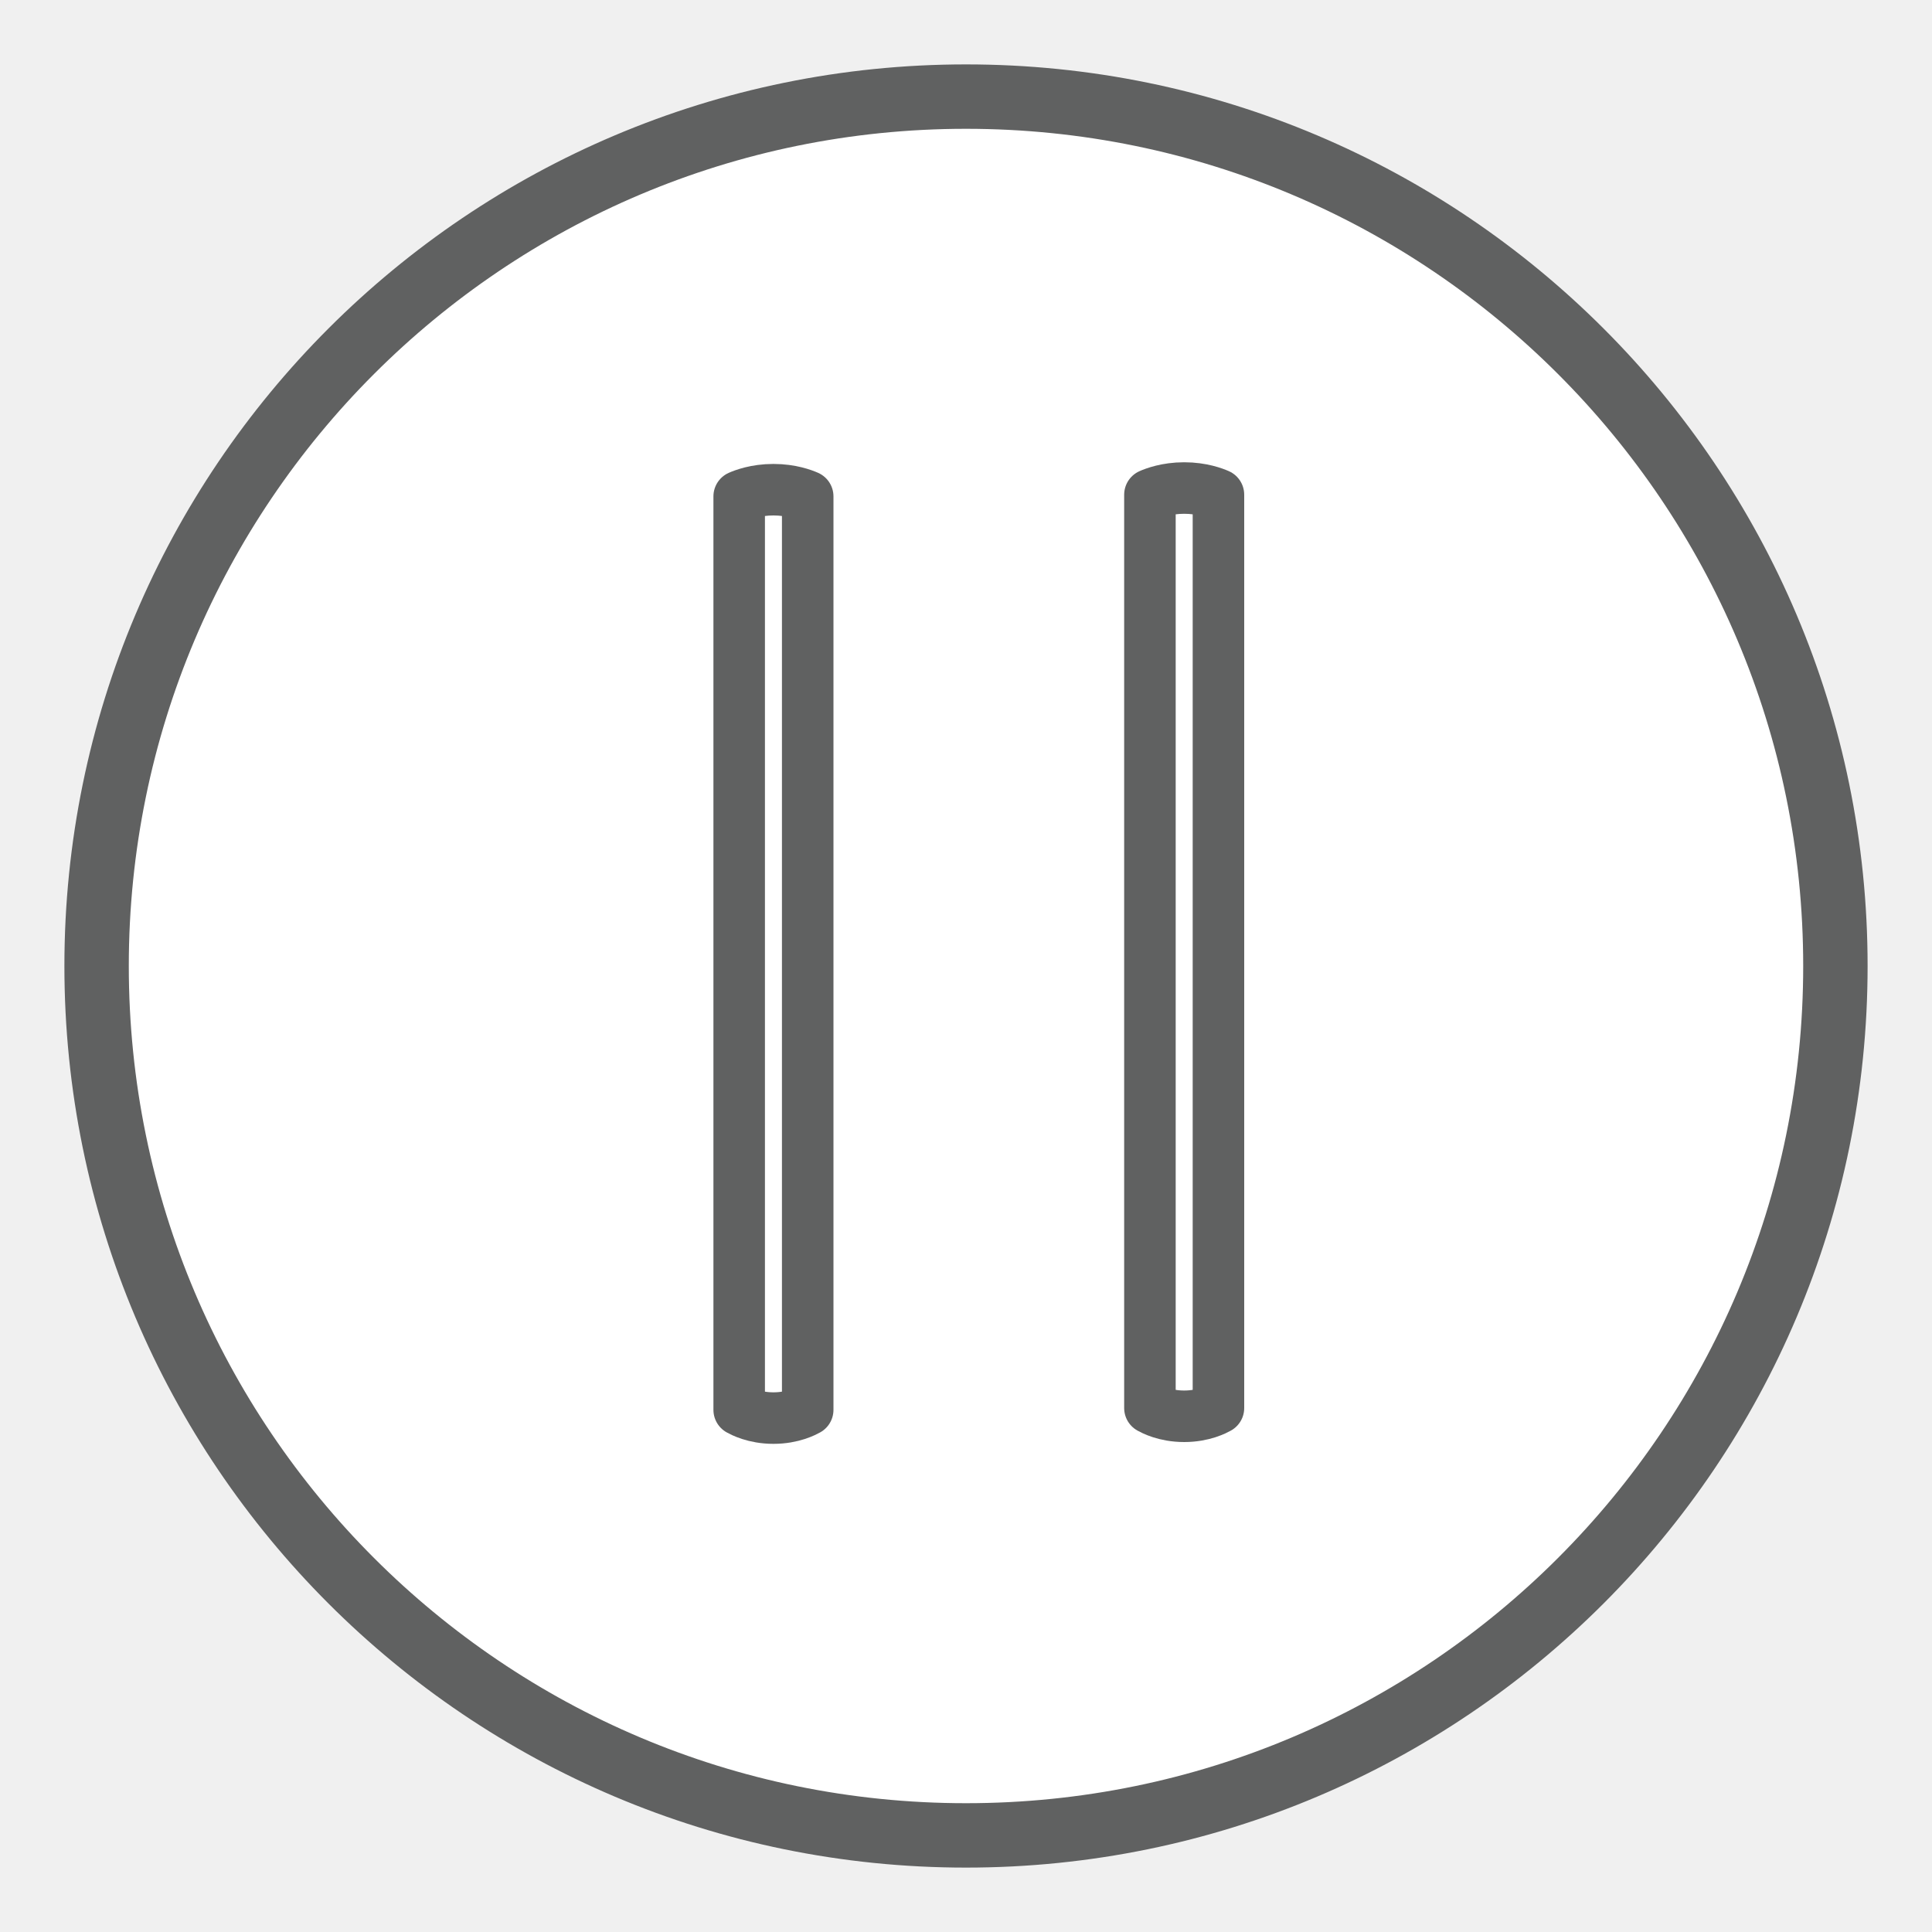
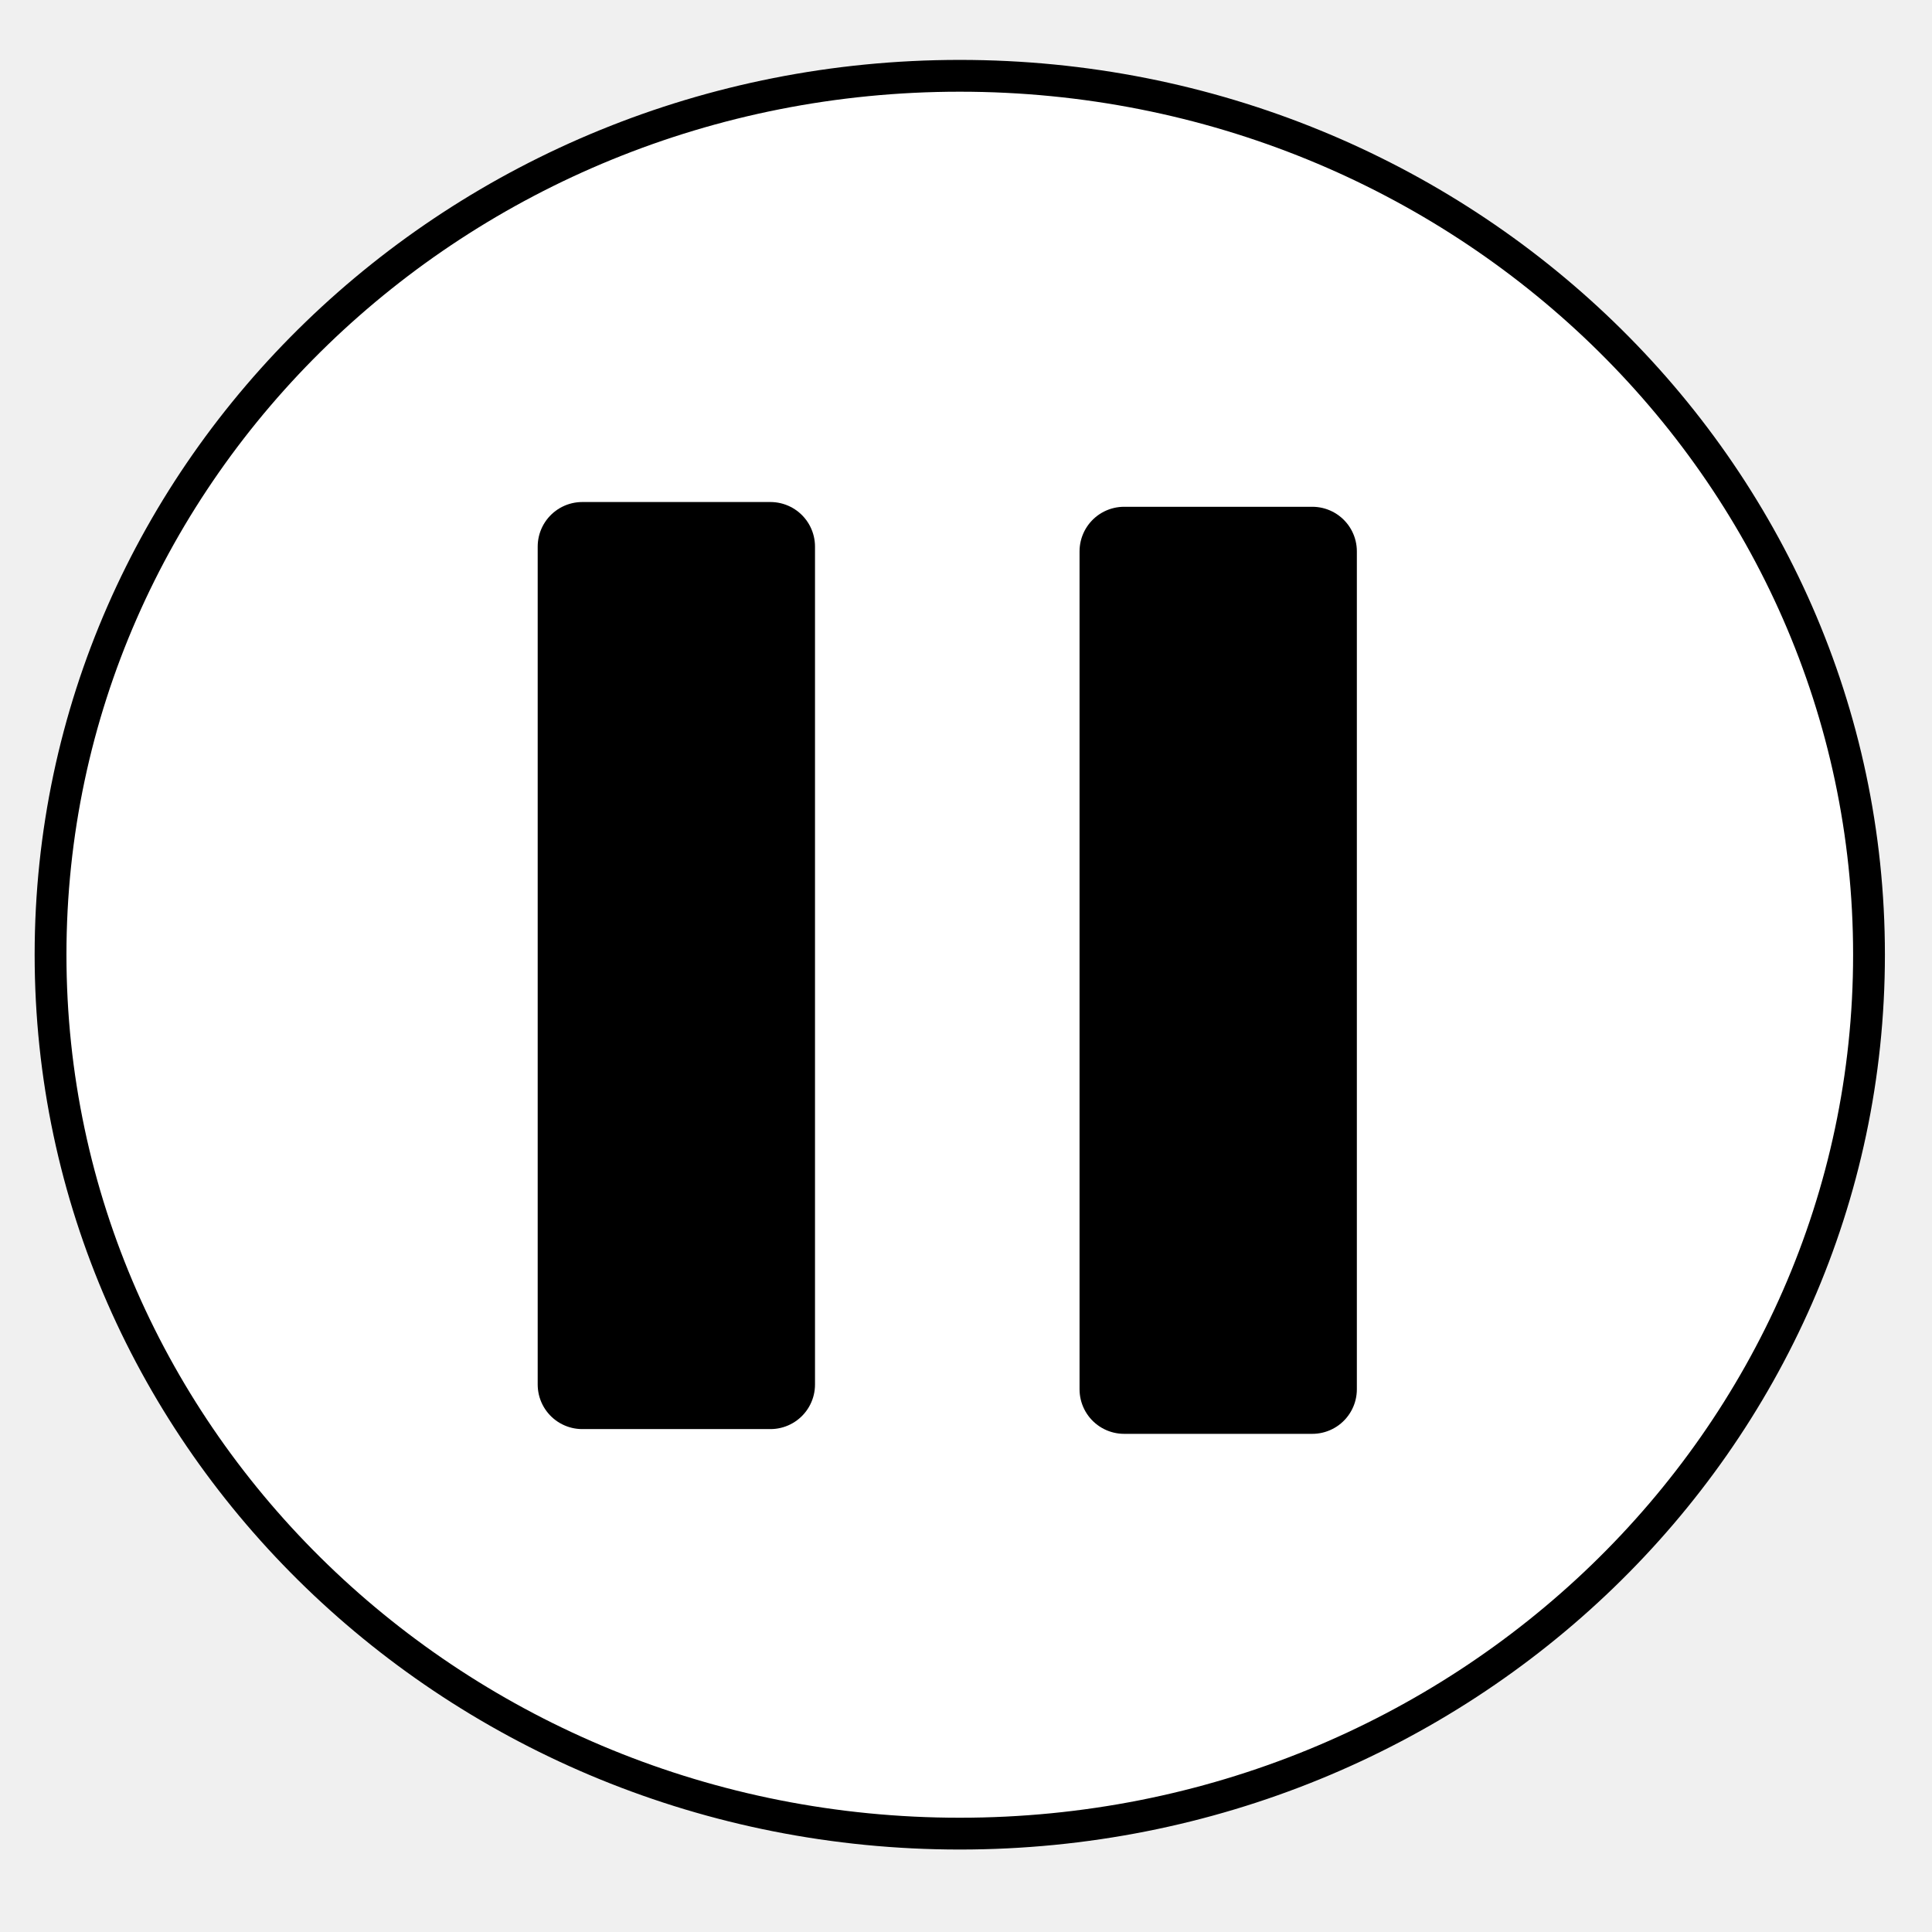
- <svg xmlns="http://www.w3.org/2000/svg" id="Layer_1" data-name="Layer 1" viewBox="0 0 15 15" width="15mm" height="15mm">
-   <defs>
-     <style>
-       .cls-1 {
-         fill: #fff;
-         stroke-miterlimit: 10;
-         stroke-width: 0.5px;
-       }
- 
-       .cls-1, .cls-2 {
-         stroke: #606161;
-       }
- 
-       .cls-2 {
-         fill: none;
-         stroke-linecap: round;
-         stroke-linejoin: round;
-         stroke-width: 0.4px;
-       }
-     </style>
-   </defs>
-   <circle class="cls-1" cx="7.5" cy="7.5" r="6.75" />
-   <path class="cls-2" d="M6.271,10.946c-.02,.011-.116,.064-.266,.064s-.246-.053-.266-.064V3.854c.032-.014,.128-.052,.266-.052s.234,.038,.266,.052V10.946Z" />
-   <path class="cls-2" d="M9.46,10.932c-.02,.011-.116,.064-.266,.064s-.246-.053-.266-.064V3.841c.032-.014,.128-.052,.266-.052s.234,.038,.266,.052V10.932Z" />
+ <svg xmlns="http://www.w3.org/2000/svg" width="6.5mm" height="6.5mm" viewBox="0 0 6.5 6.5" version="1.1" id="svg1">
+   <defs id="defs1" />
+   <g id="layer1">
+     <g id="g1">
+       <g id="layer2" transform="translate(0.04606693,0.1560472)">
+         <ellipse style="fill:#ffffff;fill-opacity:1;stroke:#000000;stroke-width:0.107;stroke-opacity:1" id="path1" cx="3.183" cy="3.056" rx="3.059" ry="2.957" />
+       </g>
+       <rect style="fill:#000000;stroke:#000000;stroke-width:0.3;stroke-linejoin:round" id="rect1" width="0.633" height="2.819" x="1.959" y="-4.658" transform="scale(1,-1)" />
+       <rect style="fill:#000000;stroke:#000000;stroke-width:0.3;stroke-linejoin:round" id="rect1-7" width="0.633" height="2.819" x="3.782" y="-4.674" transform="scale(1,-1)" />
+     </g>
+   </g>
</svg>
